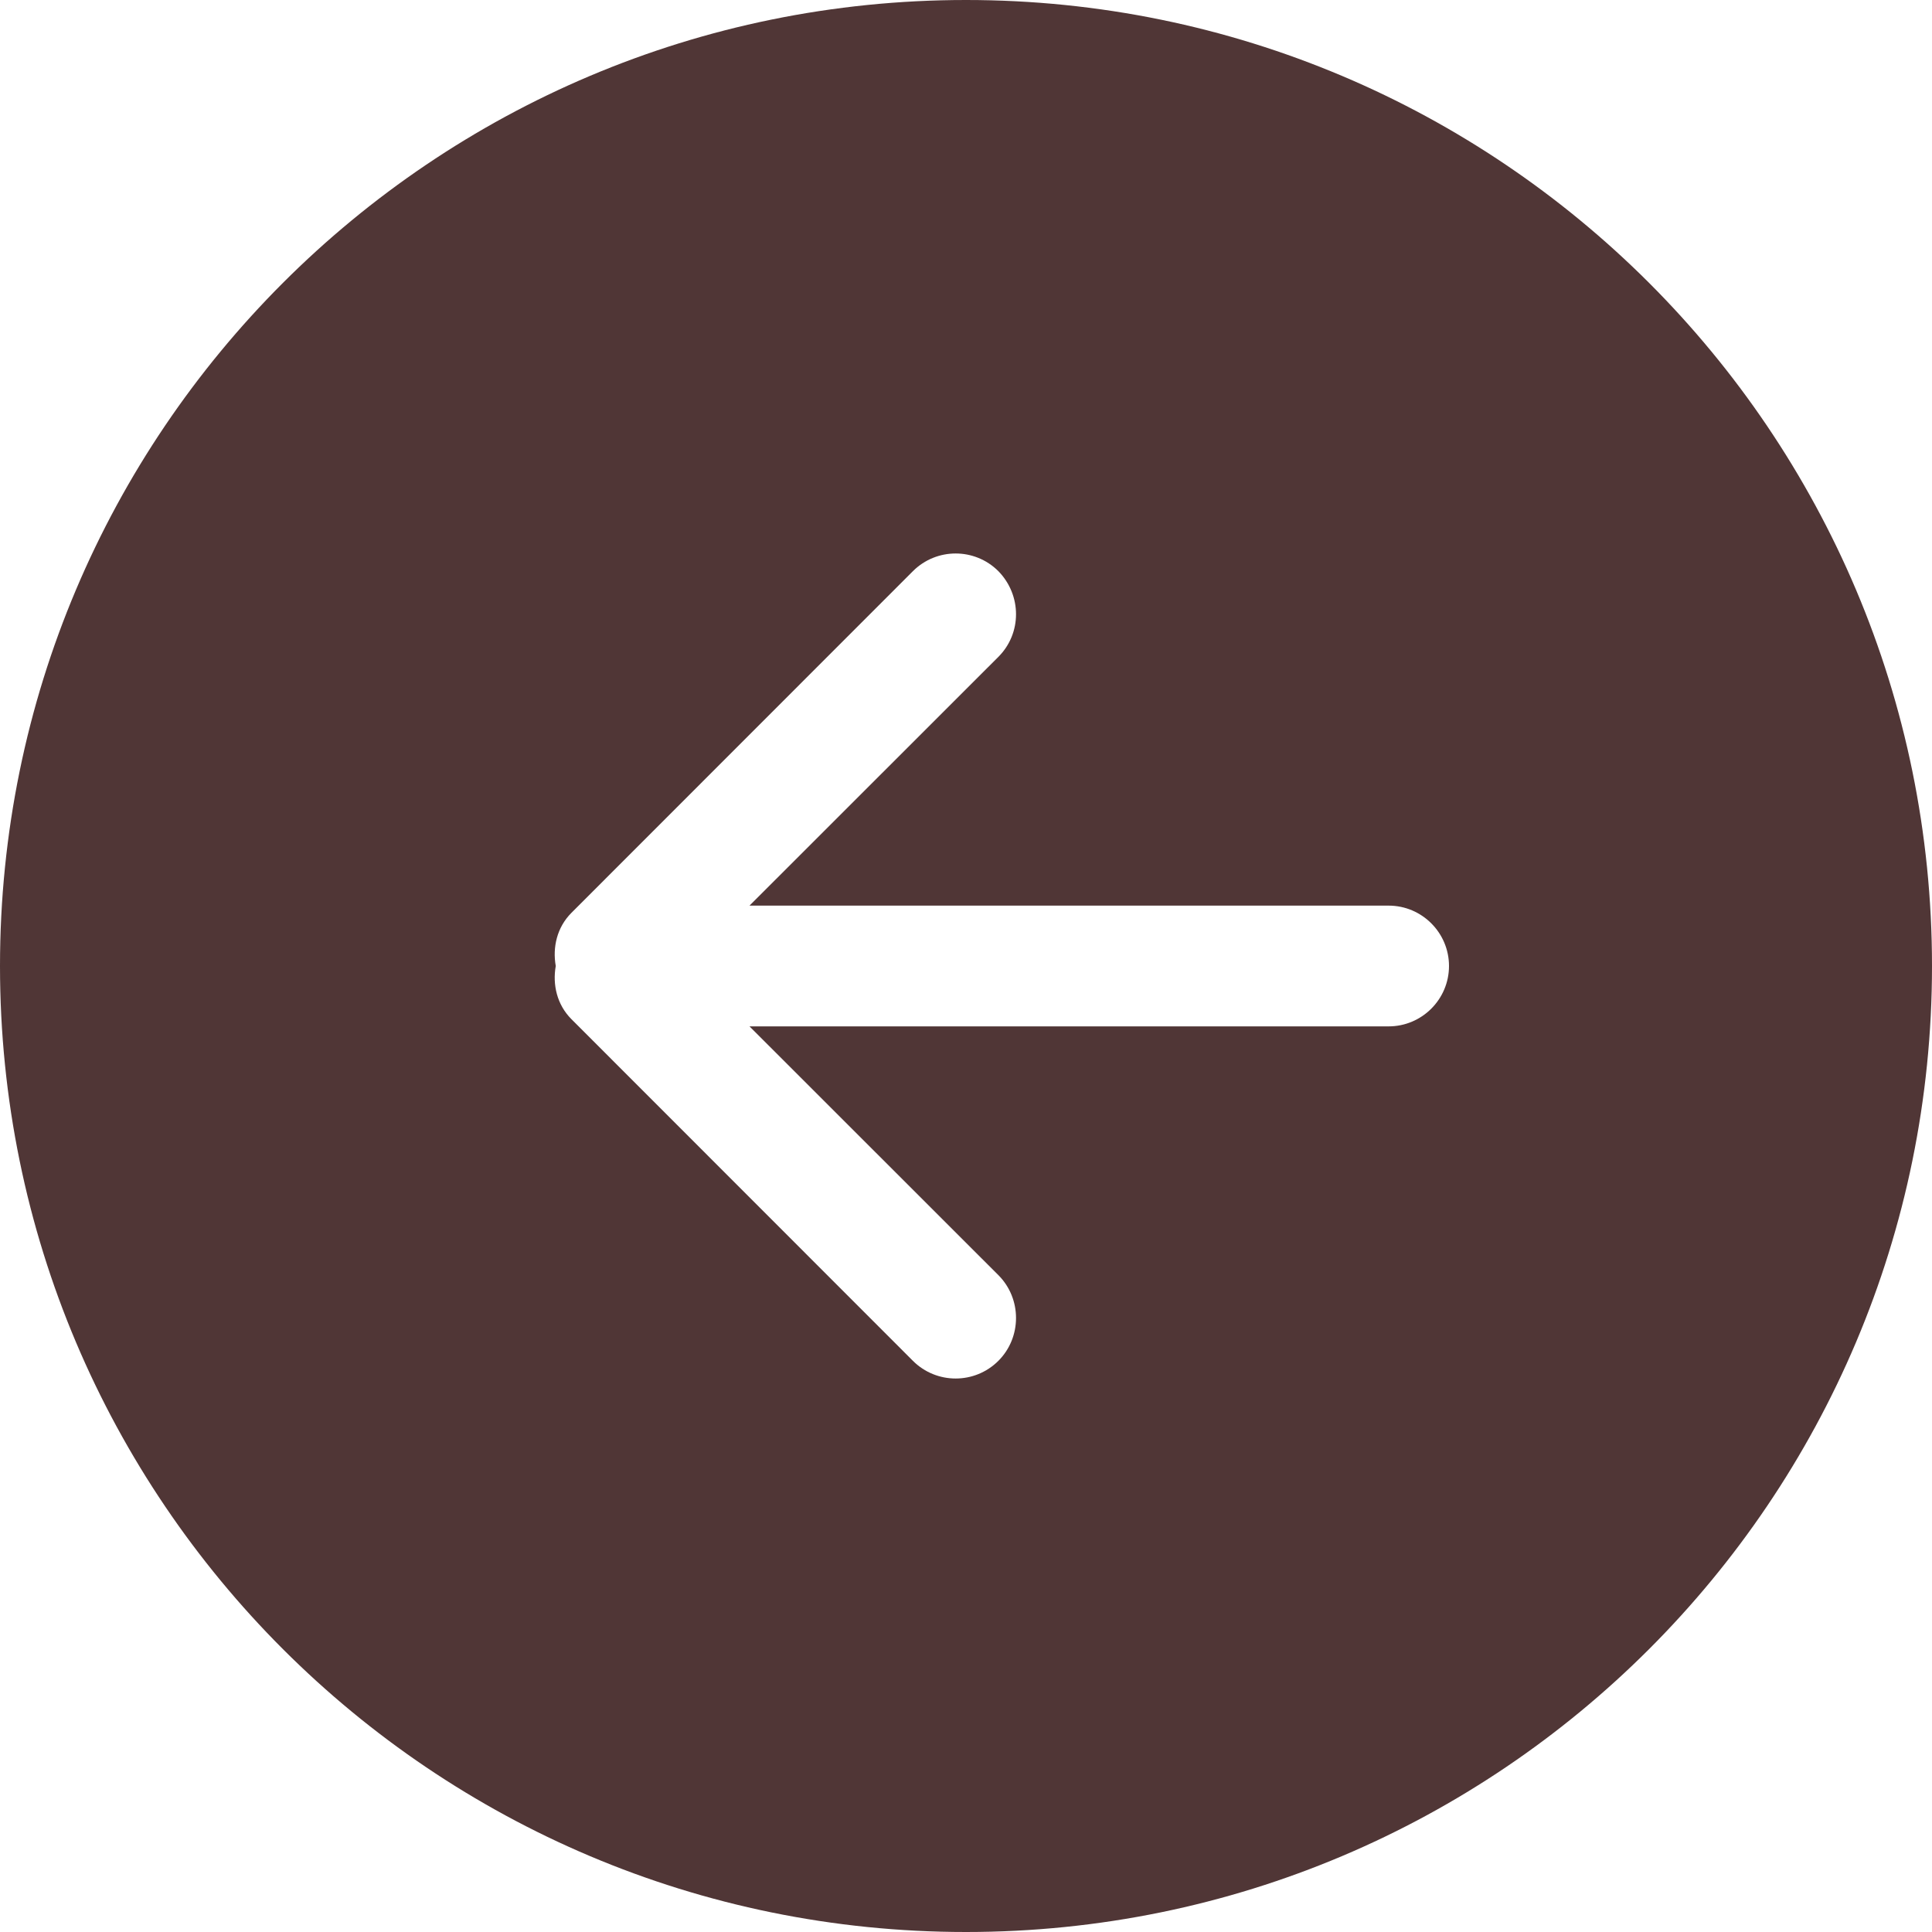
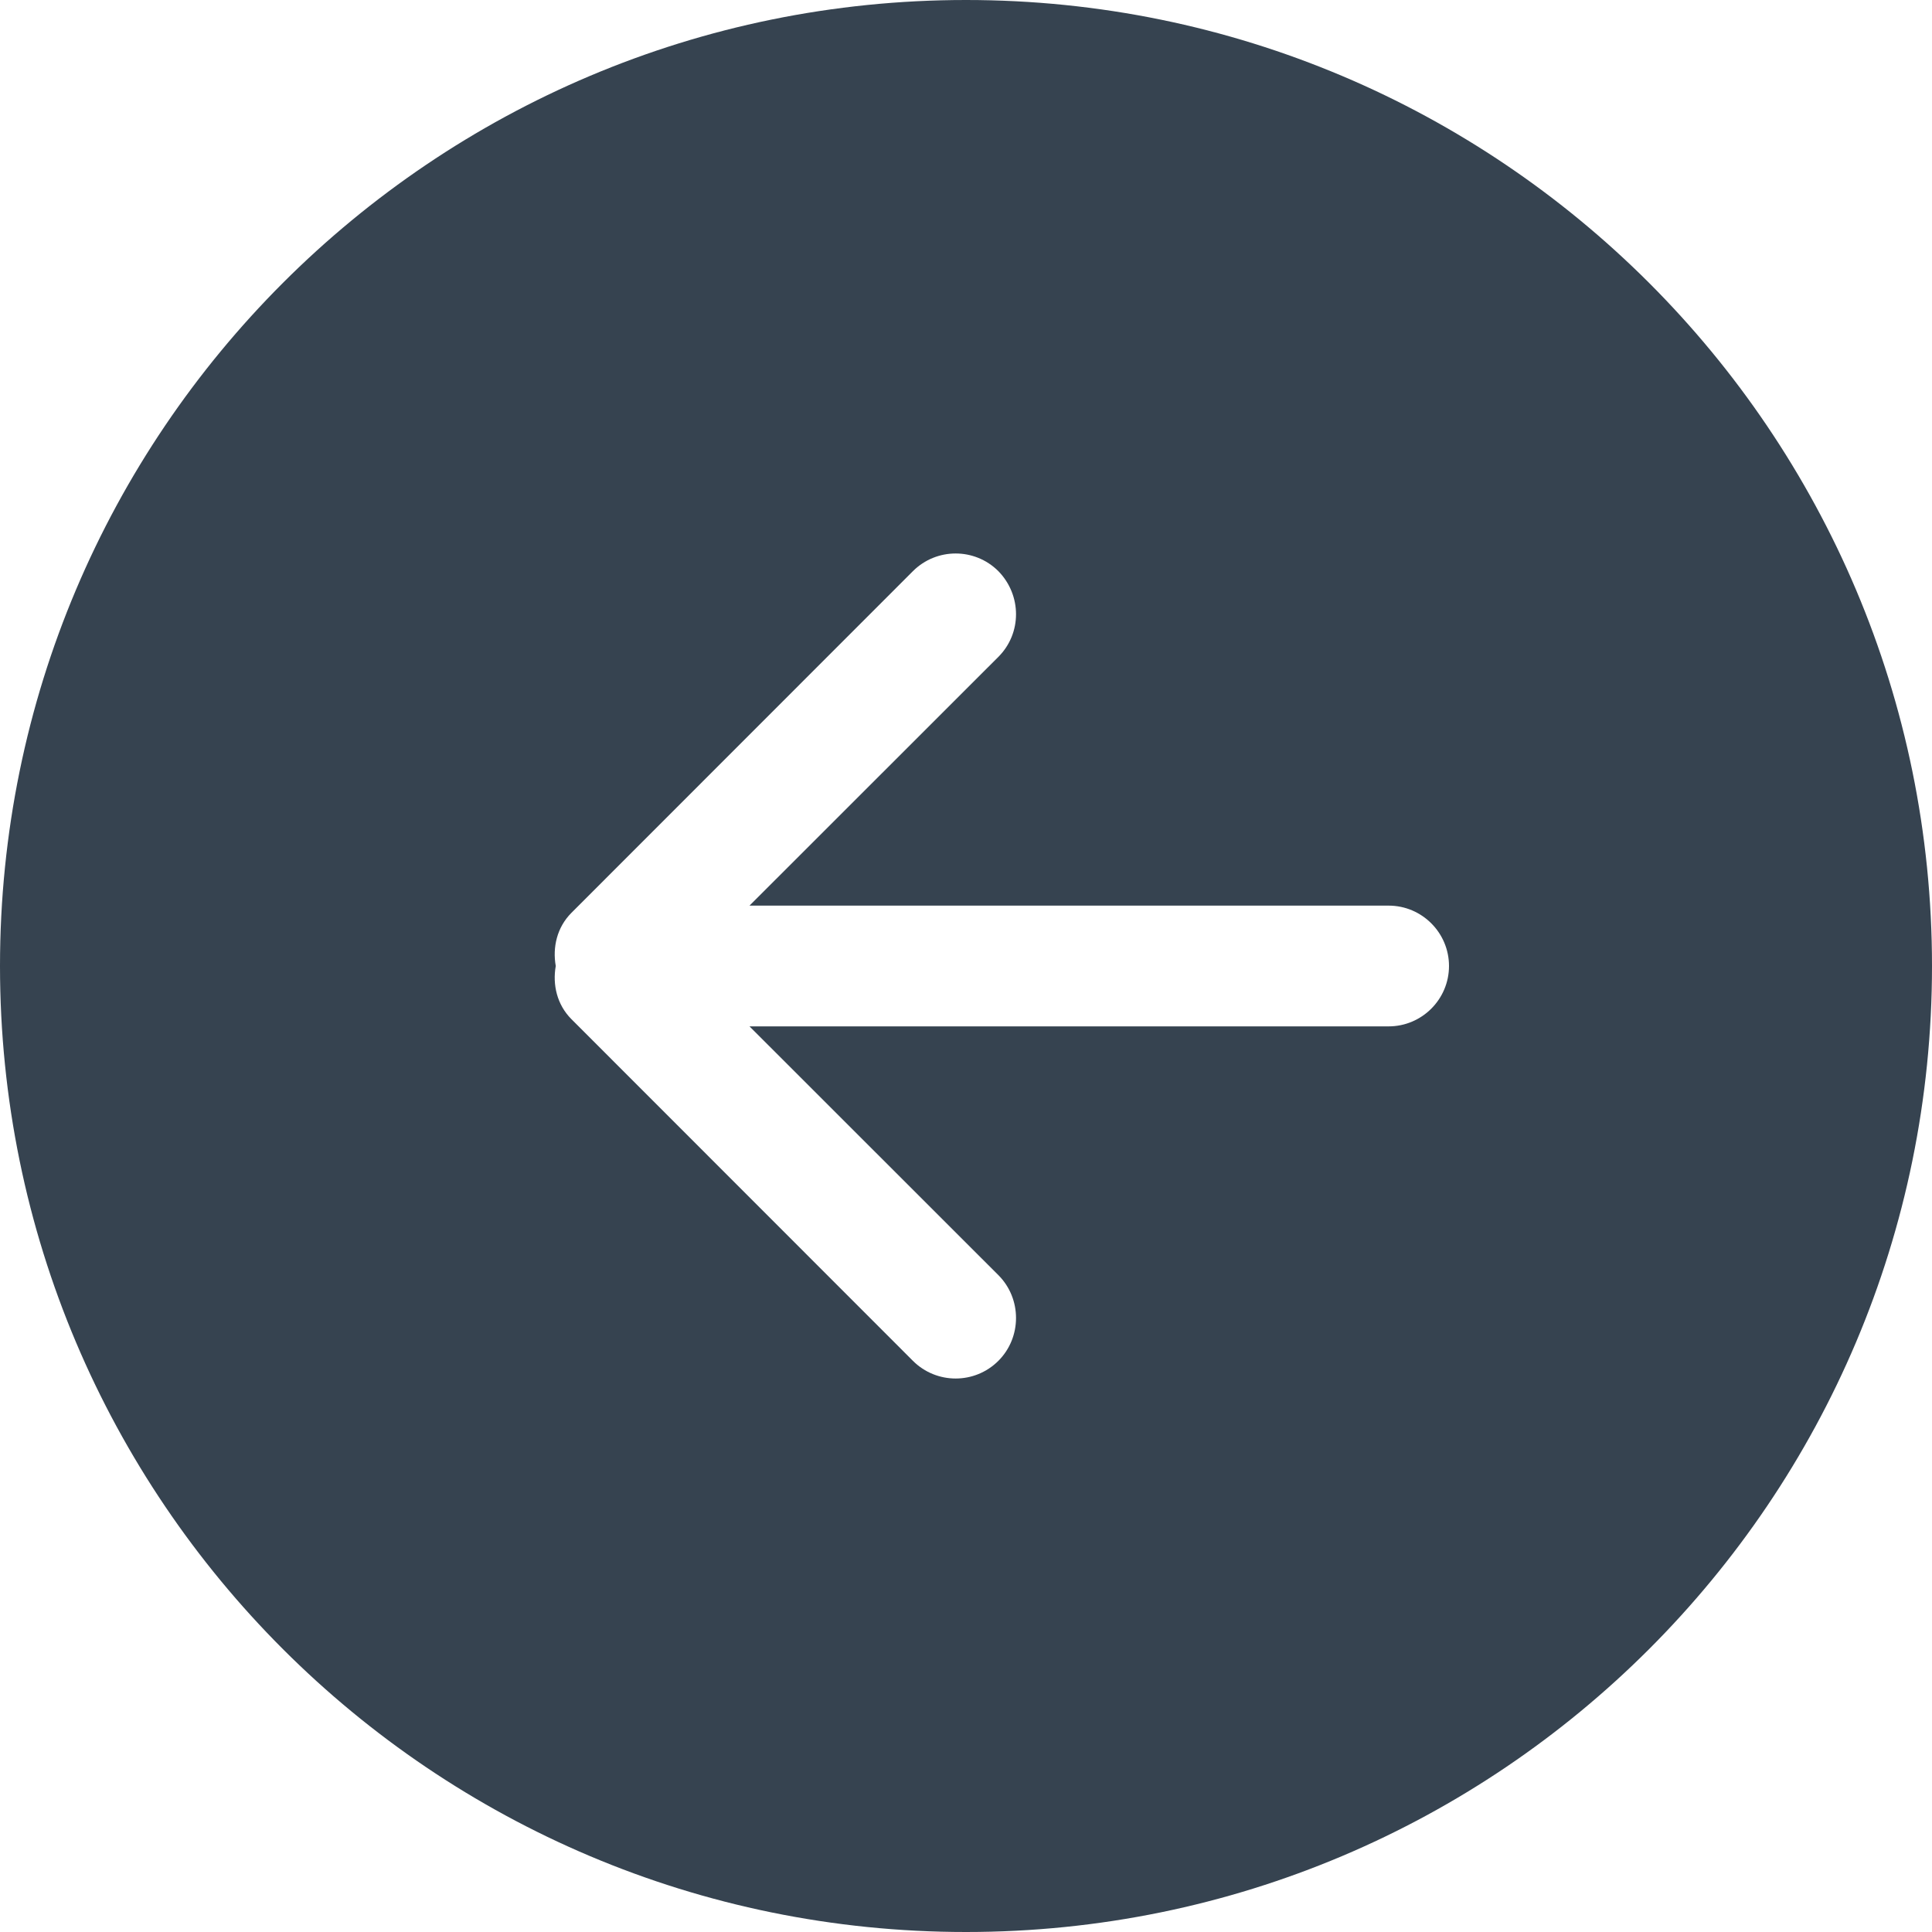
- <svg xmlns="http://www.w3.org/2000/svg" width="800px" height="800px" viewBox="0 0 32 32" version="1.1" fill="#000000" stroke="#000000">
+ <svg xmlns="http://www.w3.org/2000/svg" width="50px" height="50px" viewBox="0 0 32 32" version="1.1" fill="#000000" stroke="#000000">
  <g id="SVGRepo_bgCarrier" stroke-width="0" />
  <g id="SVGRepo_tracerCarrier" stroke-linecap="round" stroke-linejoin="round" />
  <g id="SVGRepo_iconCarrier">
    <defs> </defs>
    <g id="Page-1" stroke="none" stroke-width="1" fill="none" fill-rule="evenodd">
-       <g id="Icon-Set-Filled" transform="translate(-258, -1089)" fill="#503636">
+       <g id="Icon-Set-Filled" transform="translate(-258, -1089)" fill="#364350">
        <path d="M281,1106 L270.414,1106 L274.536,1110.12 C274.926,1110.51 274.926,1111.15 274.536,1111.54 C274.145,1111.93 273.512,1111.93 273.121,1111.54 L267.464,1105.88 C267.225,1105.64 267.15,1105.31 267.205,1105 C267.15,1104.69 267.225,1104.36 267.464,1104.12 L273.121,1098.46 C273.512,1098.07 274.145,1098.07 274.536,1098.46 C274.926,1098.86 274.926,1099.49 274.536,1099.88 L270.414,1104 L281,1104 C281.552,1104 282,1104.45 282,1105 C282,1105.55 281.552,1106 281,1106 L281,1106 Z M274,1089 C265.164,1089 258,1096.16 258,1105 C258,1113.84 265.164,1121 274,1121 C282.836,1121 290,1113.84 290,1105 C290,1096.16 282.836,1089 274,1089 L274,1089 Z" id="arrow-left-circle"> </path>
      </g>
    </g>
  </g>
</svg>
